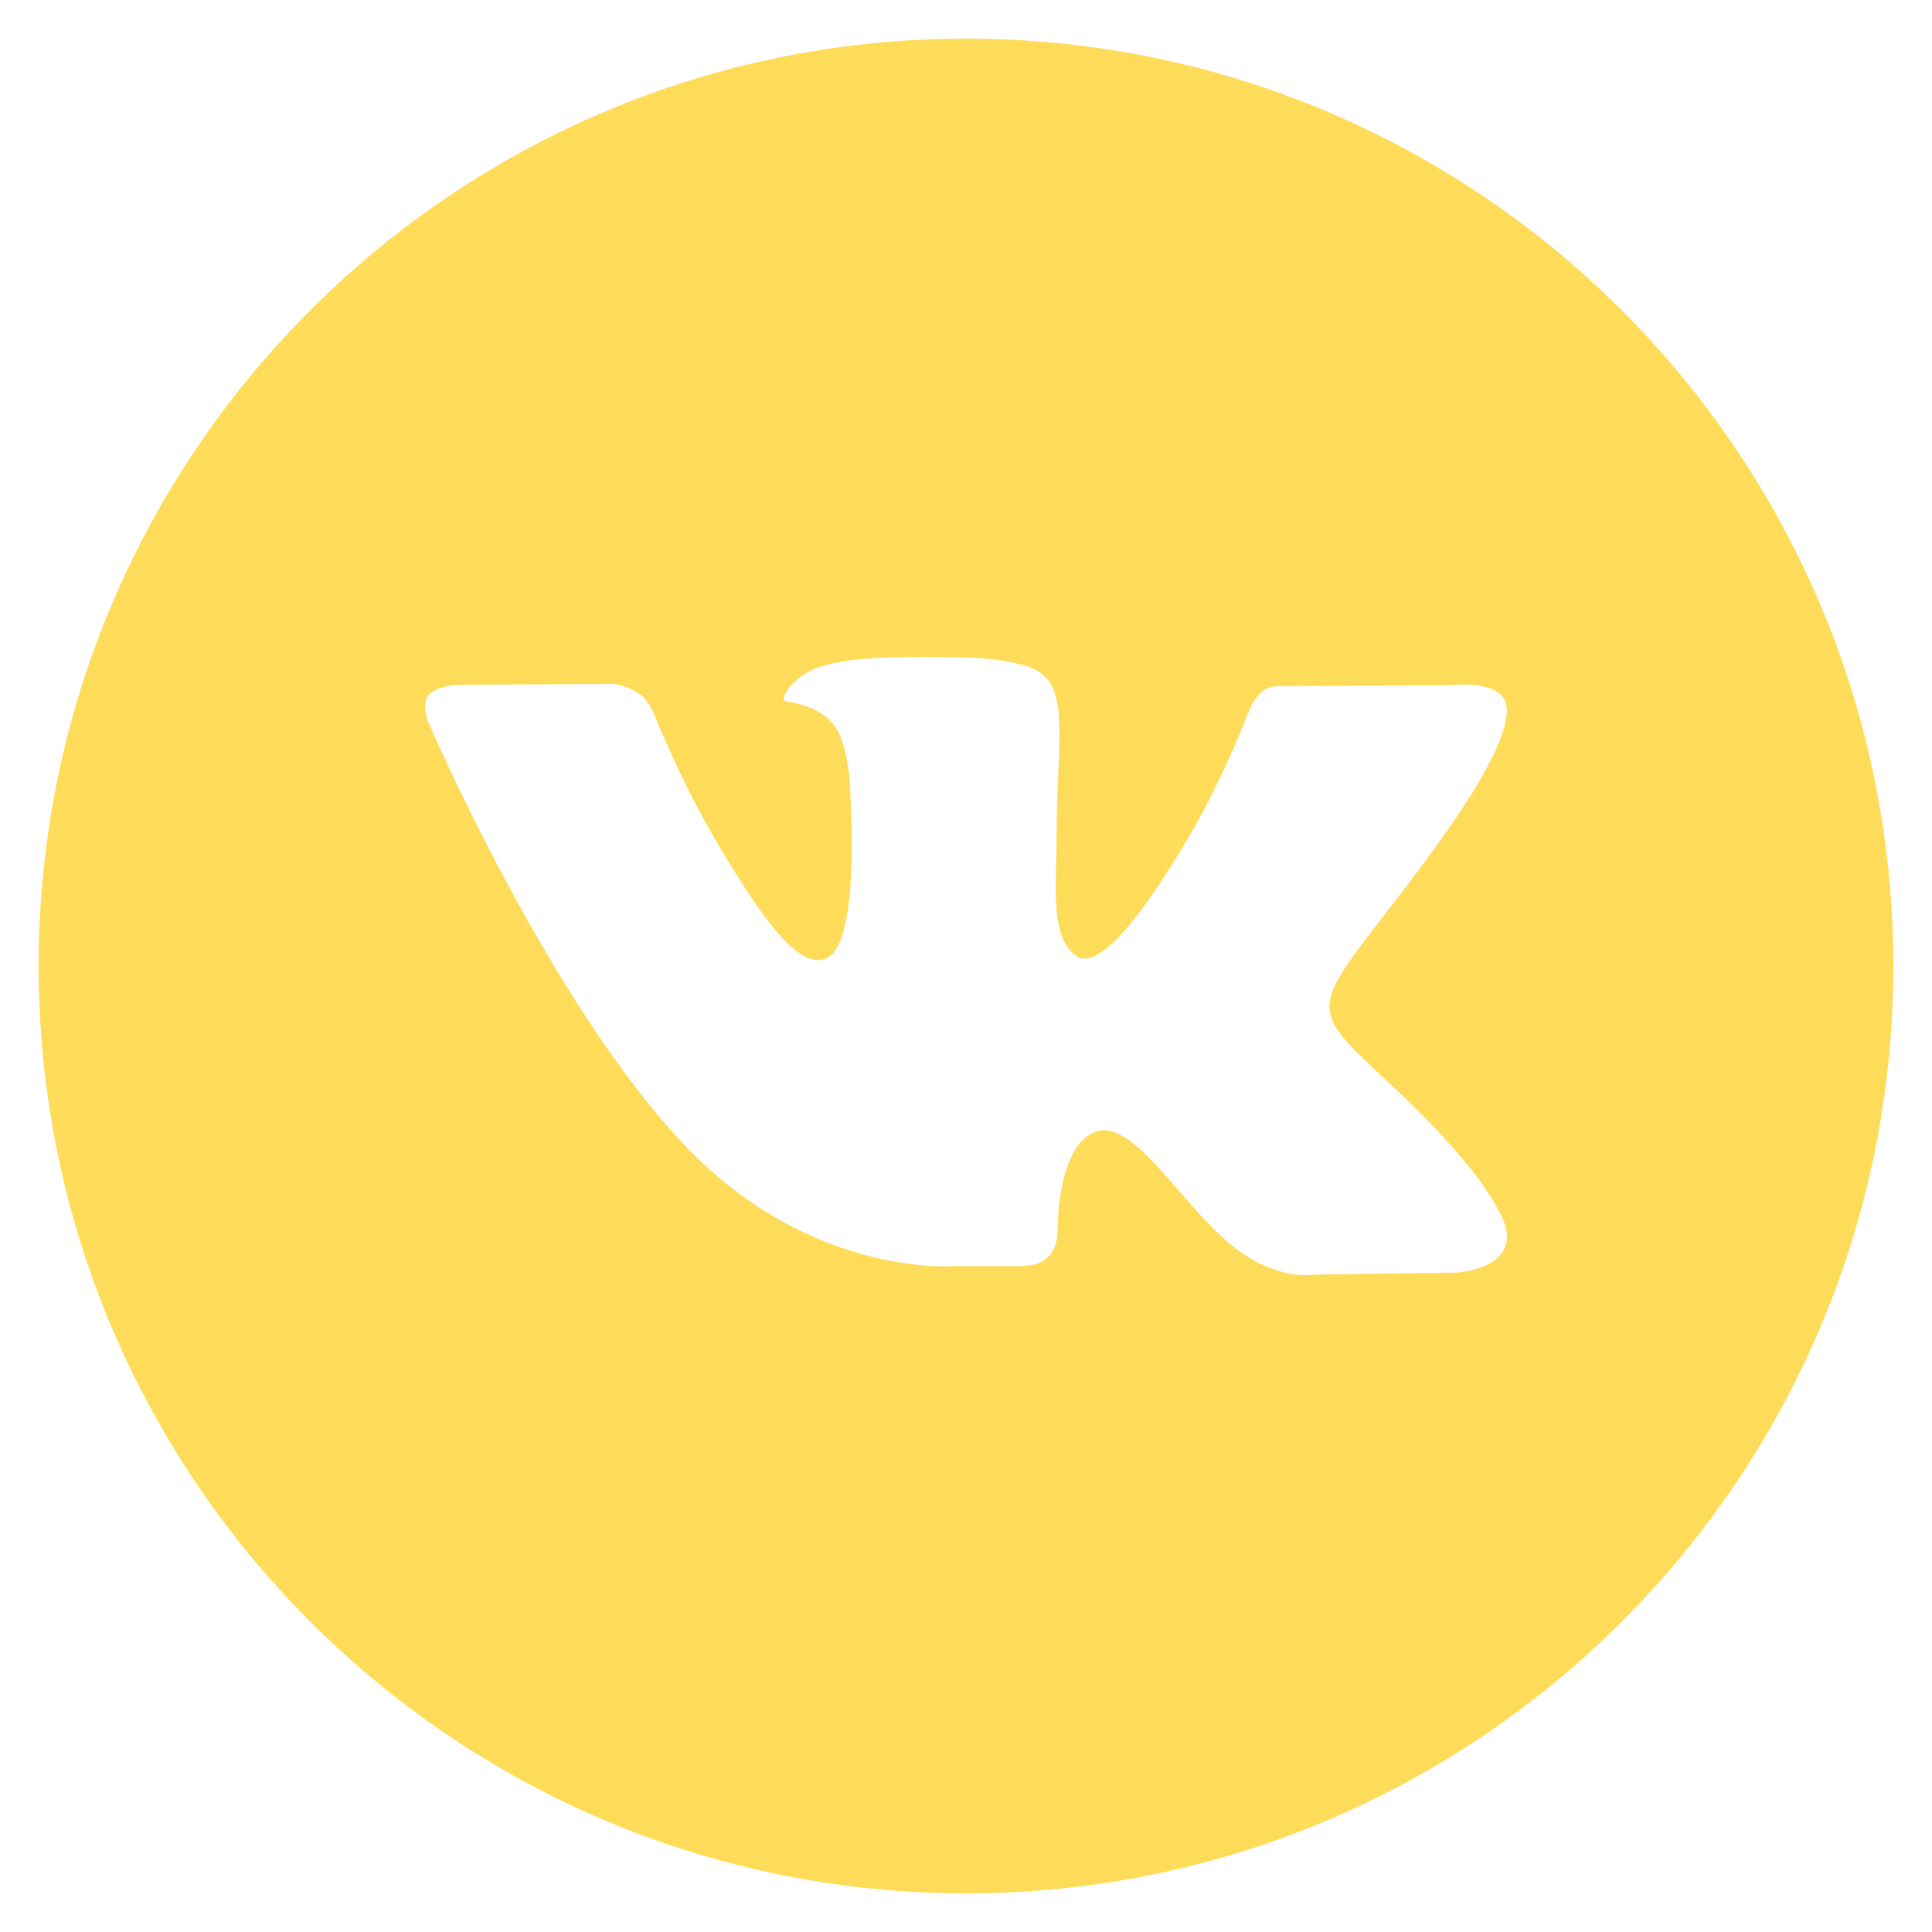
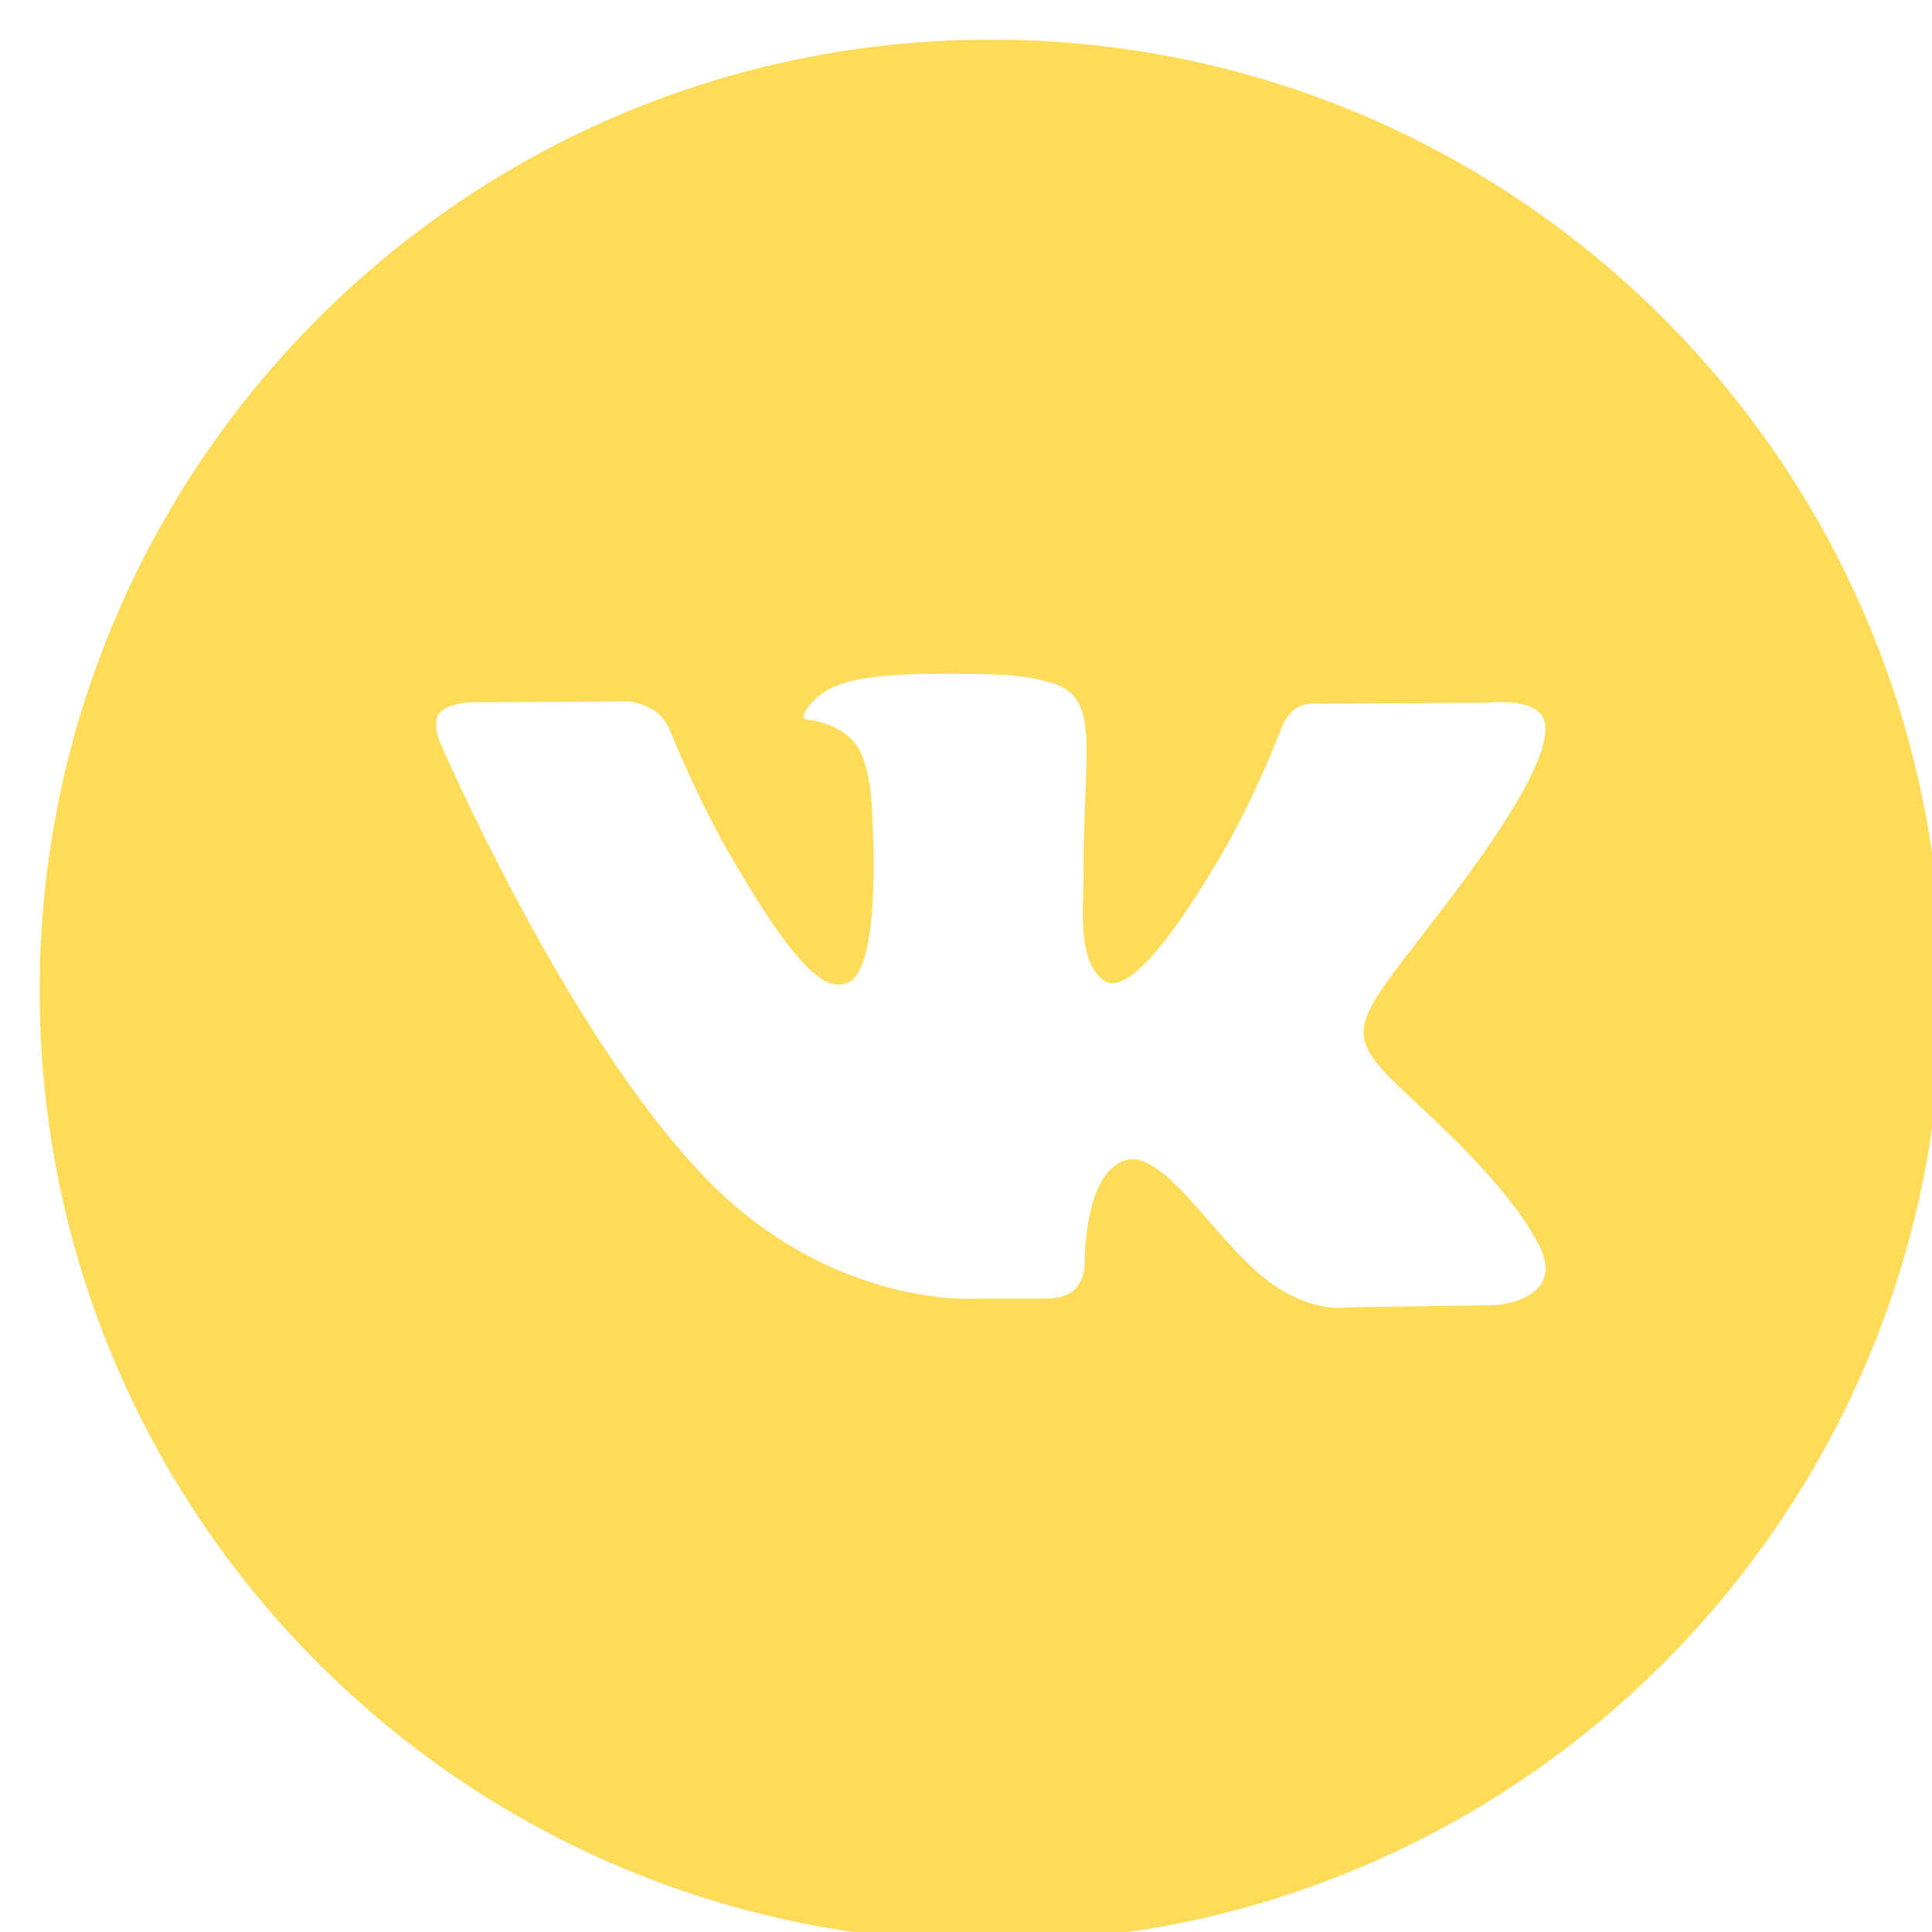
- <svg xmlns="http://www.w3.org/2000/svg" width="40" height="40" viewBox="0 0 40 40" fill="none">
+ <svg xmlns="http://www.w3.org/2000/svg" width="48" height="48" viewBox="0 0 39 39" fill="none">
  <path d="M20 0.8C9.397 0.8 0.8 9.397 0.8 20C0.8 30.603 9.397 39.2 20 39.2C30.603 39.2 39.2 30.603 39.2 20C39.2 9.397 30.603 0.8 20 0.8ZM30.177 26.347L27.189 26.389C27.189 26.389 26.544 26.515 25.701 25.933C24.582 25.165 23.528 23.166 22.705 23.426C21.872 23.691 21.897 25.49 21.897 25.49C21.897 25.49 21.904 25.806 21.713 26.013C21.507 26.235 21.102 26.213 21.102 26.213H19.763C19.763 26.213 16.809 26.458 14.206 23.744C11.371 20.786 8.865 14.947 8.865 14.947C8.865 14.947 8.718 14.579 8.875 14.39C9.053 14.182 9.531 14.176 9.531 14.176L12.731 14.16C12.731 14.16 13.032 14.213 13.249 14.373C13.427 14.504 13.528 14.75 13.528 14.75C13.528 14.75 14.045 16.061 14.731 17.248C16.069 19.562 16.689 20.069 17.144 19.821C17.806 19.459 17.608 16.55 17.608 16.55C17.608 16.55 17.621 15.494 17.275 15.024C17.006 14.658 16.501 14.549 16.28 14.522C16.099 14.498 16.393 14.078 16.777 13.89C17.353 13.608 18.371 13.592 19.573 13.603C20.509 13.613 20.779 13.67 21.144 13.76C22.248 14.027 21.873 15.058 21.873 17.53C21.873 18.322 21.731 19.435 22.301 19.802C22.547 19.96 23.147 19.826 24.643 17.275C25.355 16.066 25.888 14.645 25.888 14.645C25.888 14.645 26.005 14.392 26.185 14.283C26.371 14.171 26.621 14.206 26.621 14.206L29.989 14.186C29.989 14.186 31 14.064 31.165 14.523C31.337 15.003 30.787 16.125 29.411 17.96C27.152 20.974 26.901 20.694 28.777 22.438C30.569 24.104 30.939 24.914 31.001 25.016C31.742 26.25 30.177 26.347 30.177 26.347Z" fill="#FEDC5A" />
</svg>
